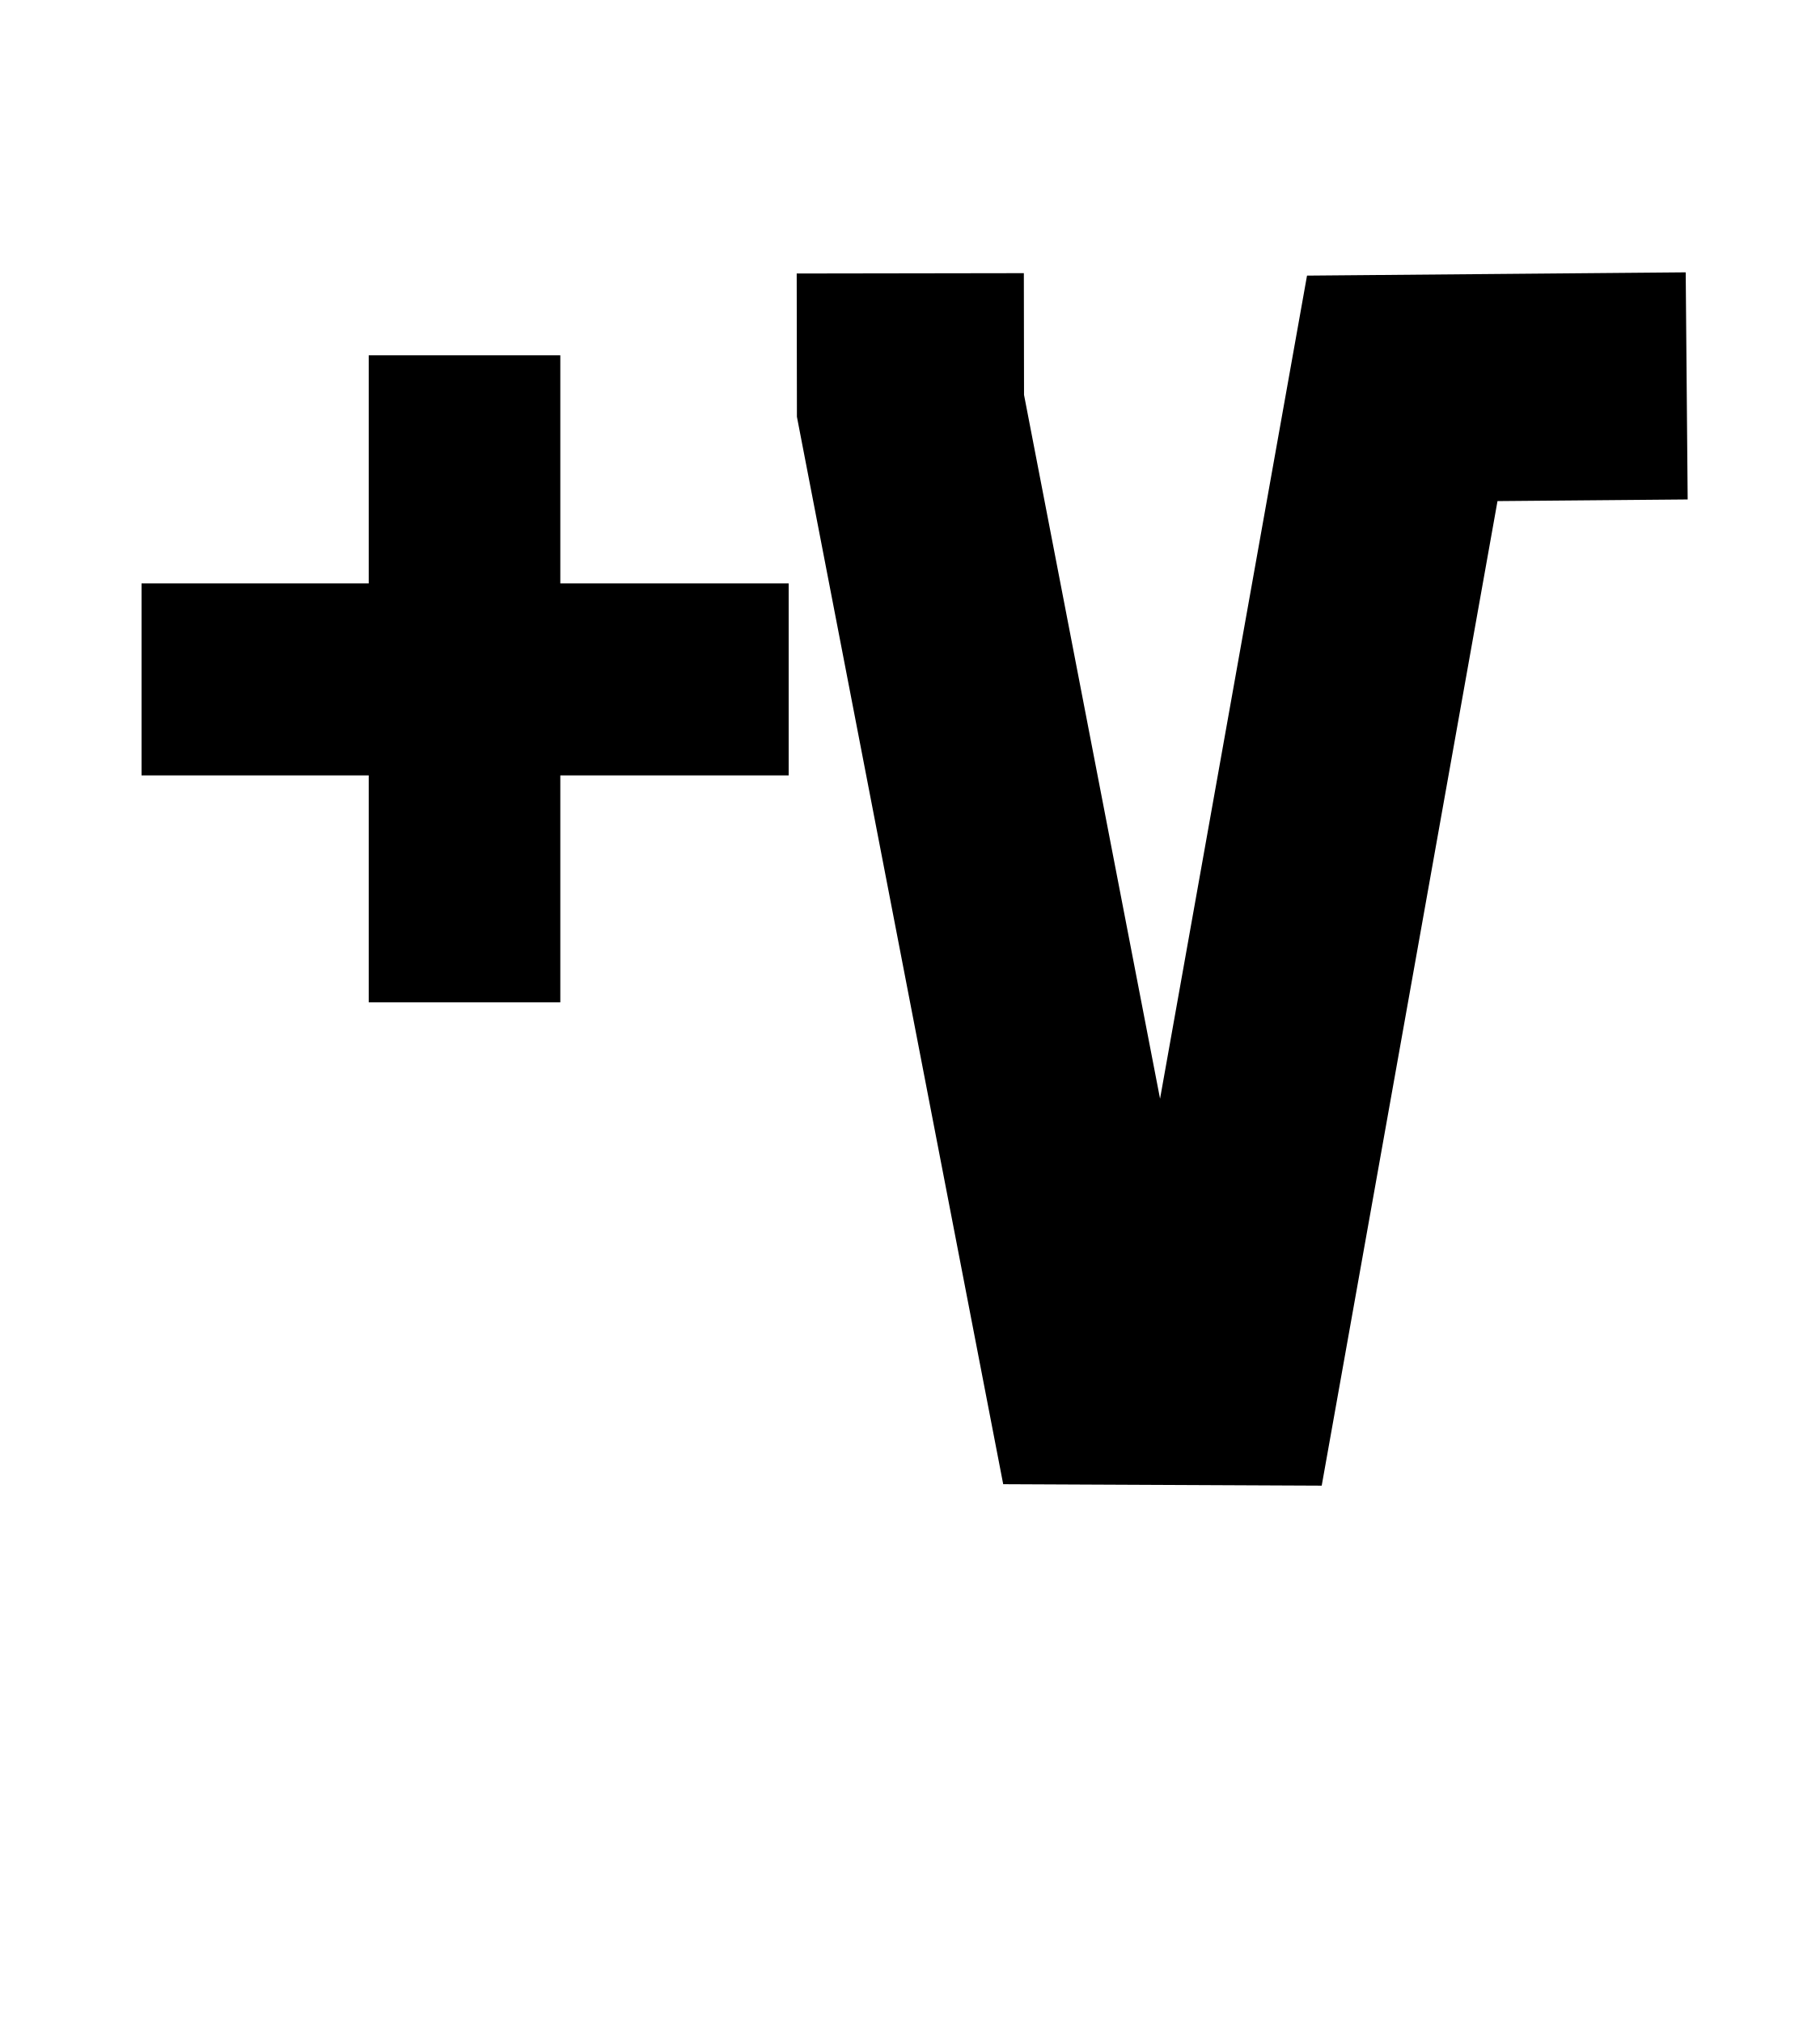
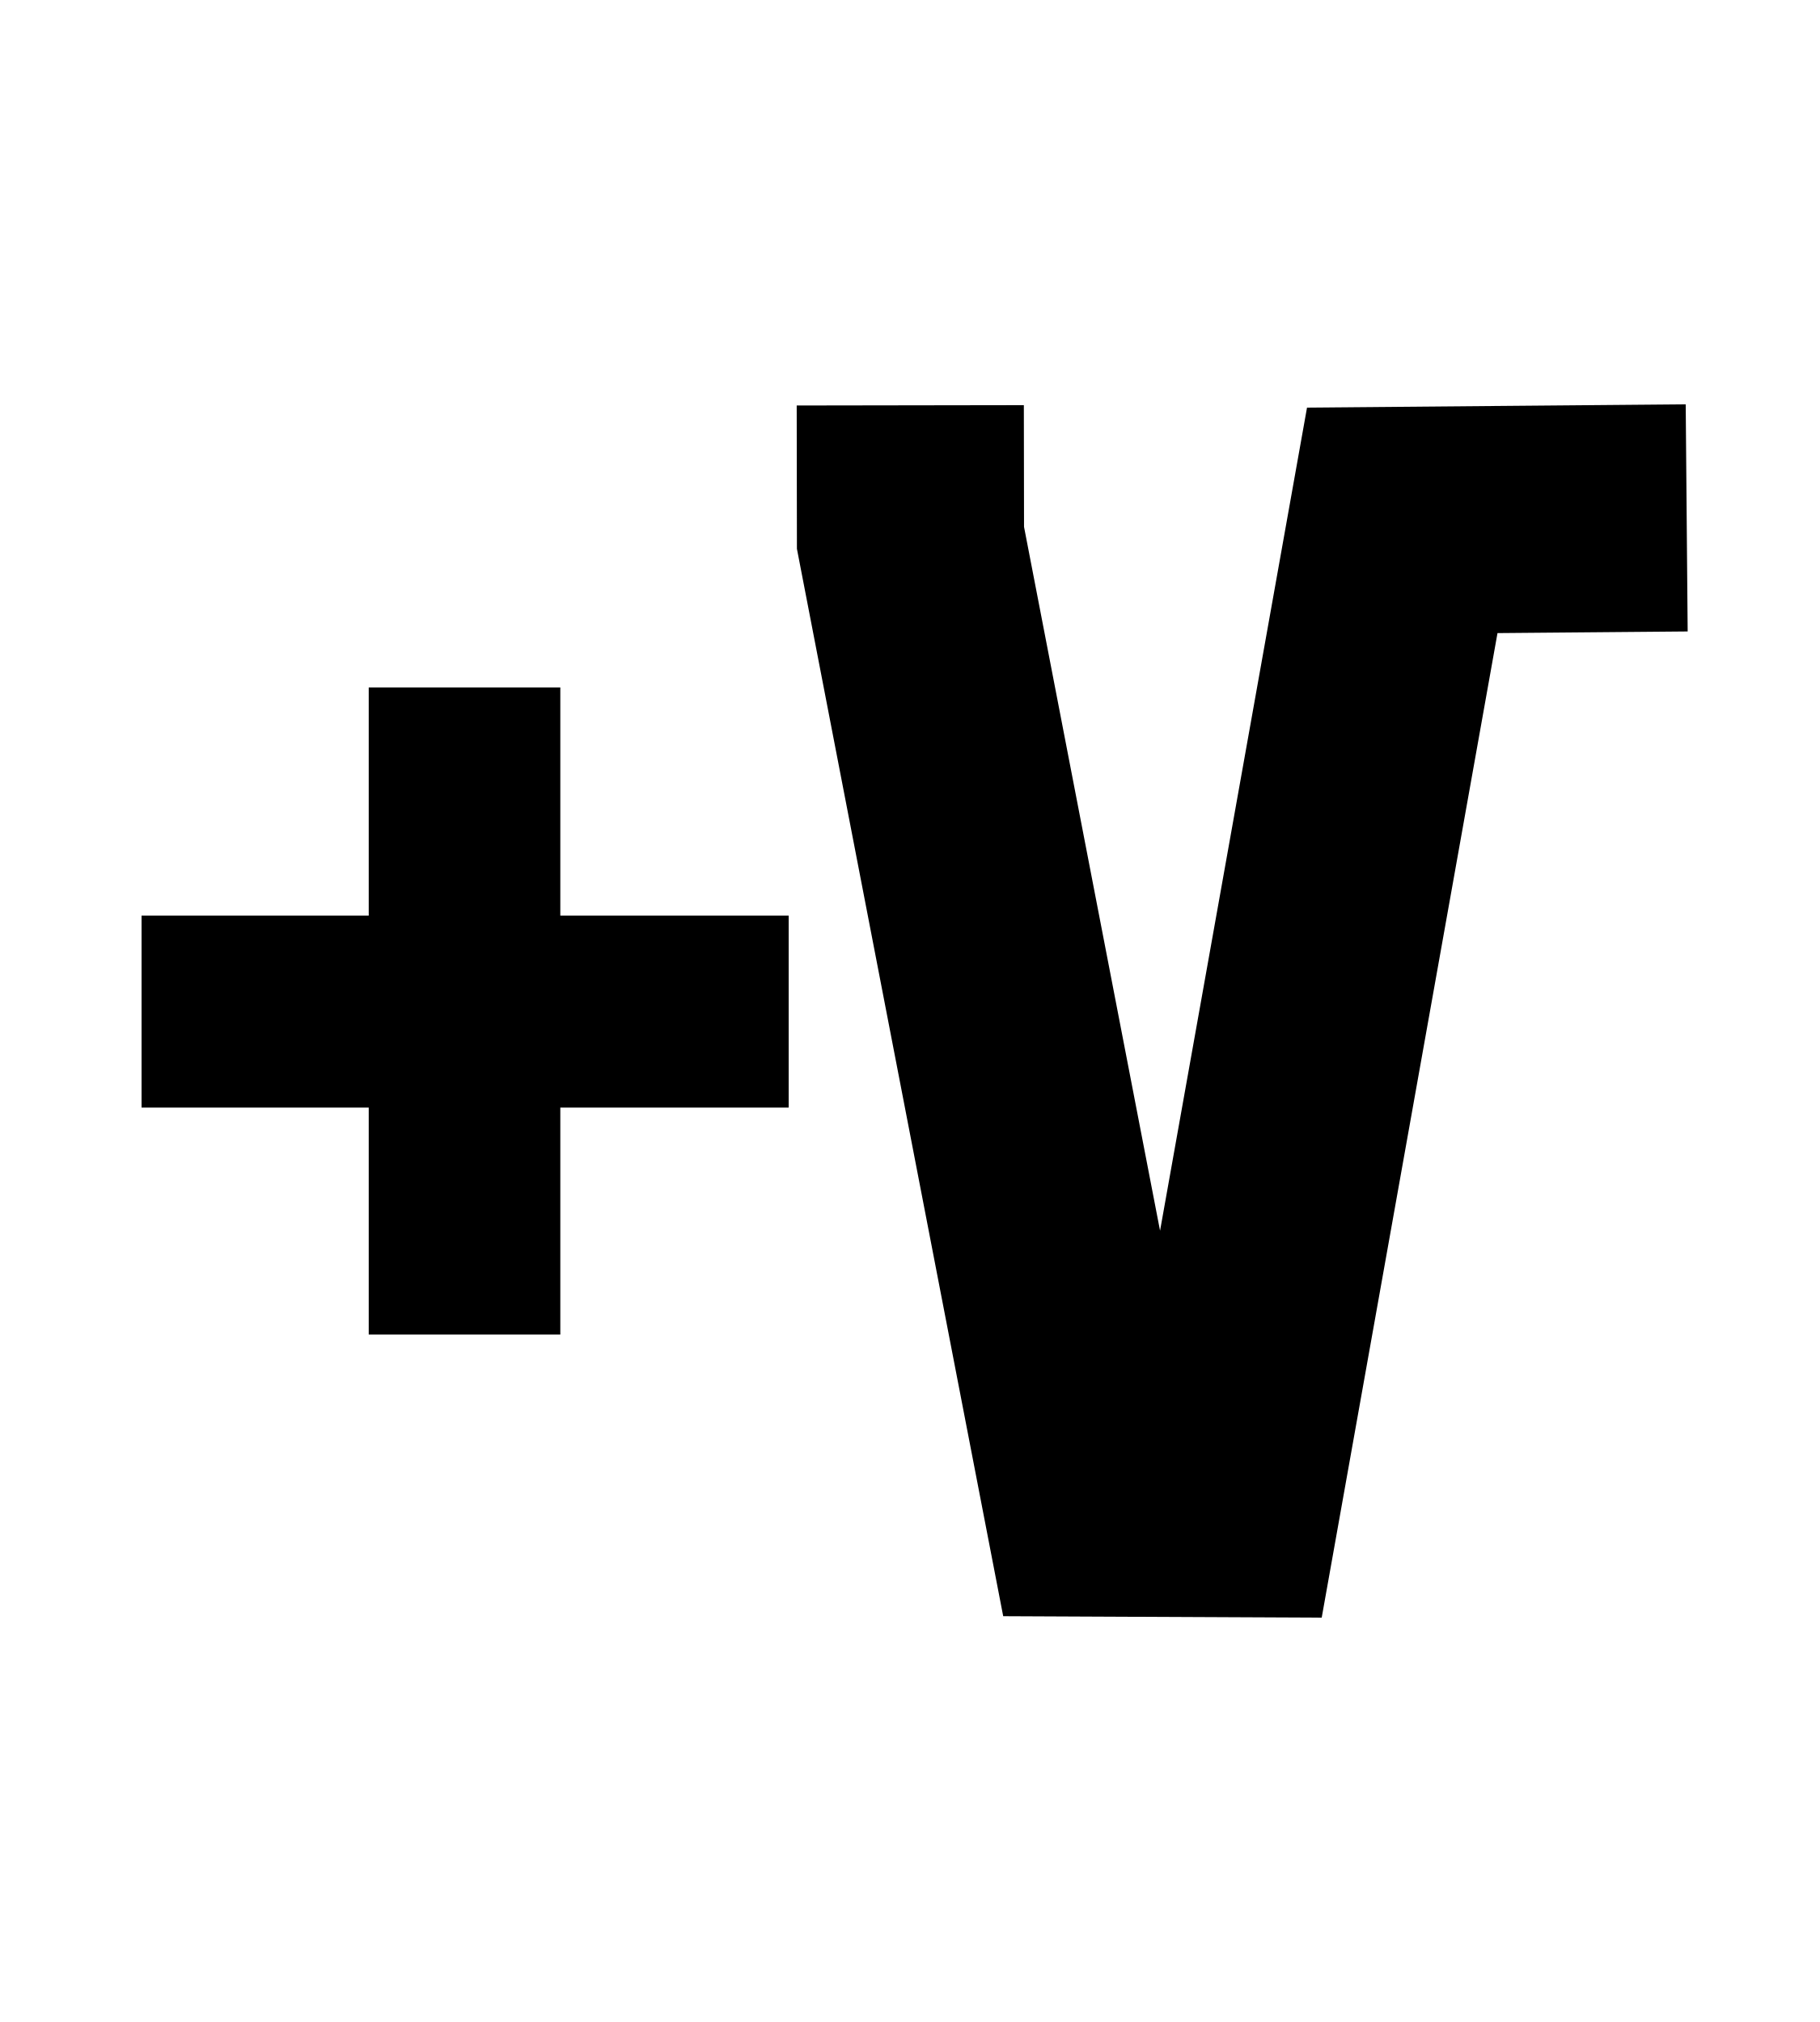
<svg xmlns="http://www.w3.org/2000/svg" version="1.1" id="Layer_1" x="0px" y="0px" viewBox="0 0 180 200" xml:space="preserve" width="180" height="200">
  <defs id="defs13" />
  <style type="text/css" id="style3">
	.st0{font-family:"Arial Black", "Arial Bold", Gadget, sans-serif;}
	.st1{font-size:118.401px;}
	
		.st2{fill-rule:evenodd;clip-rule:evenodd;fill:none;stroke:#000000;stroke-width:18.986;stroke-linecap:round;stroke-miterlimit:10;}
</style>
-   <g transform="matrix(1.000458,0,0,0.999542,0,-20)" style="font-size:120.084px;font-family:'Arial Black', 'Arial Bold', Gadget, sans-serif" id="text5">
-     <path d="m 13.994,77.742 22.457,0 0,-22.574 18.939,0 0,22.574 22.574,0 0,18.998 -22.574,0 0,22.457 -18.939,0 0,-22.457 -22.457,0 0,-18.998 z" style="font-size:120.084px;font-family:'Arial Black', 'Arial Bold', Gadget, sans-serif" id="path3375" />
+   <g transform="matrix(1.000458,0,0,0.999542,0,12.85802)" style="font-size:120.084px;font-family:'Arial Black', 'Arial Bold', Gadget, sans-serif" id="text5">
+     <path d="M 13.994,77.742 H 36.451 V 55.167 H 55.39 V 77.742 H 77.964 V 96.739 H 55.39 V 119.197 H 36.451 V 96.739 H 13.994 Z" style="font-size:120.084px;font-family:'Arial Black', 'Arial Bold', Gadget, sans-serif" id="path3375" />
  </g>
-   <path style="clip-rule:evenodd;fill:none;fill-rule:evenodd;stroke:#000000;stroke-width:22.465;stroke-linecap:square;stroke-miterlimit:5;stroke-dasharray:none" d="m 90.044,38.268 0.003,1.873 18.449,95.474 12.825,0.058 17.364,-97.26 16.898,-0.146" id="polyline9" />
+   <path style="clip-rule:evenodd;fill:none;fill-rule:evenodd;stroke:#000000;stroke-width:22.465;stroke-linecap:square;stroke-miterlimit:5;stroke-dasharray:none" d="m 90.044,51.324 0.003,1.873 18.449,95.474 12.825,0.058 17.364,-97.26 16.898,-0.146" id="polyline9" />
</svg>
